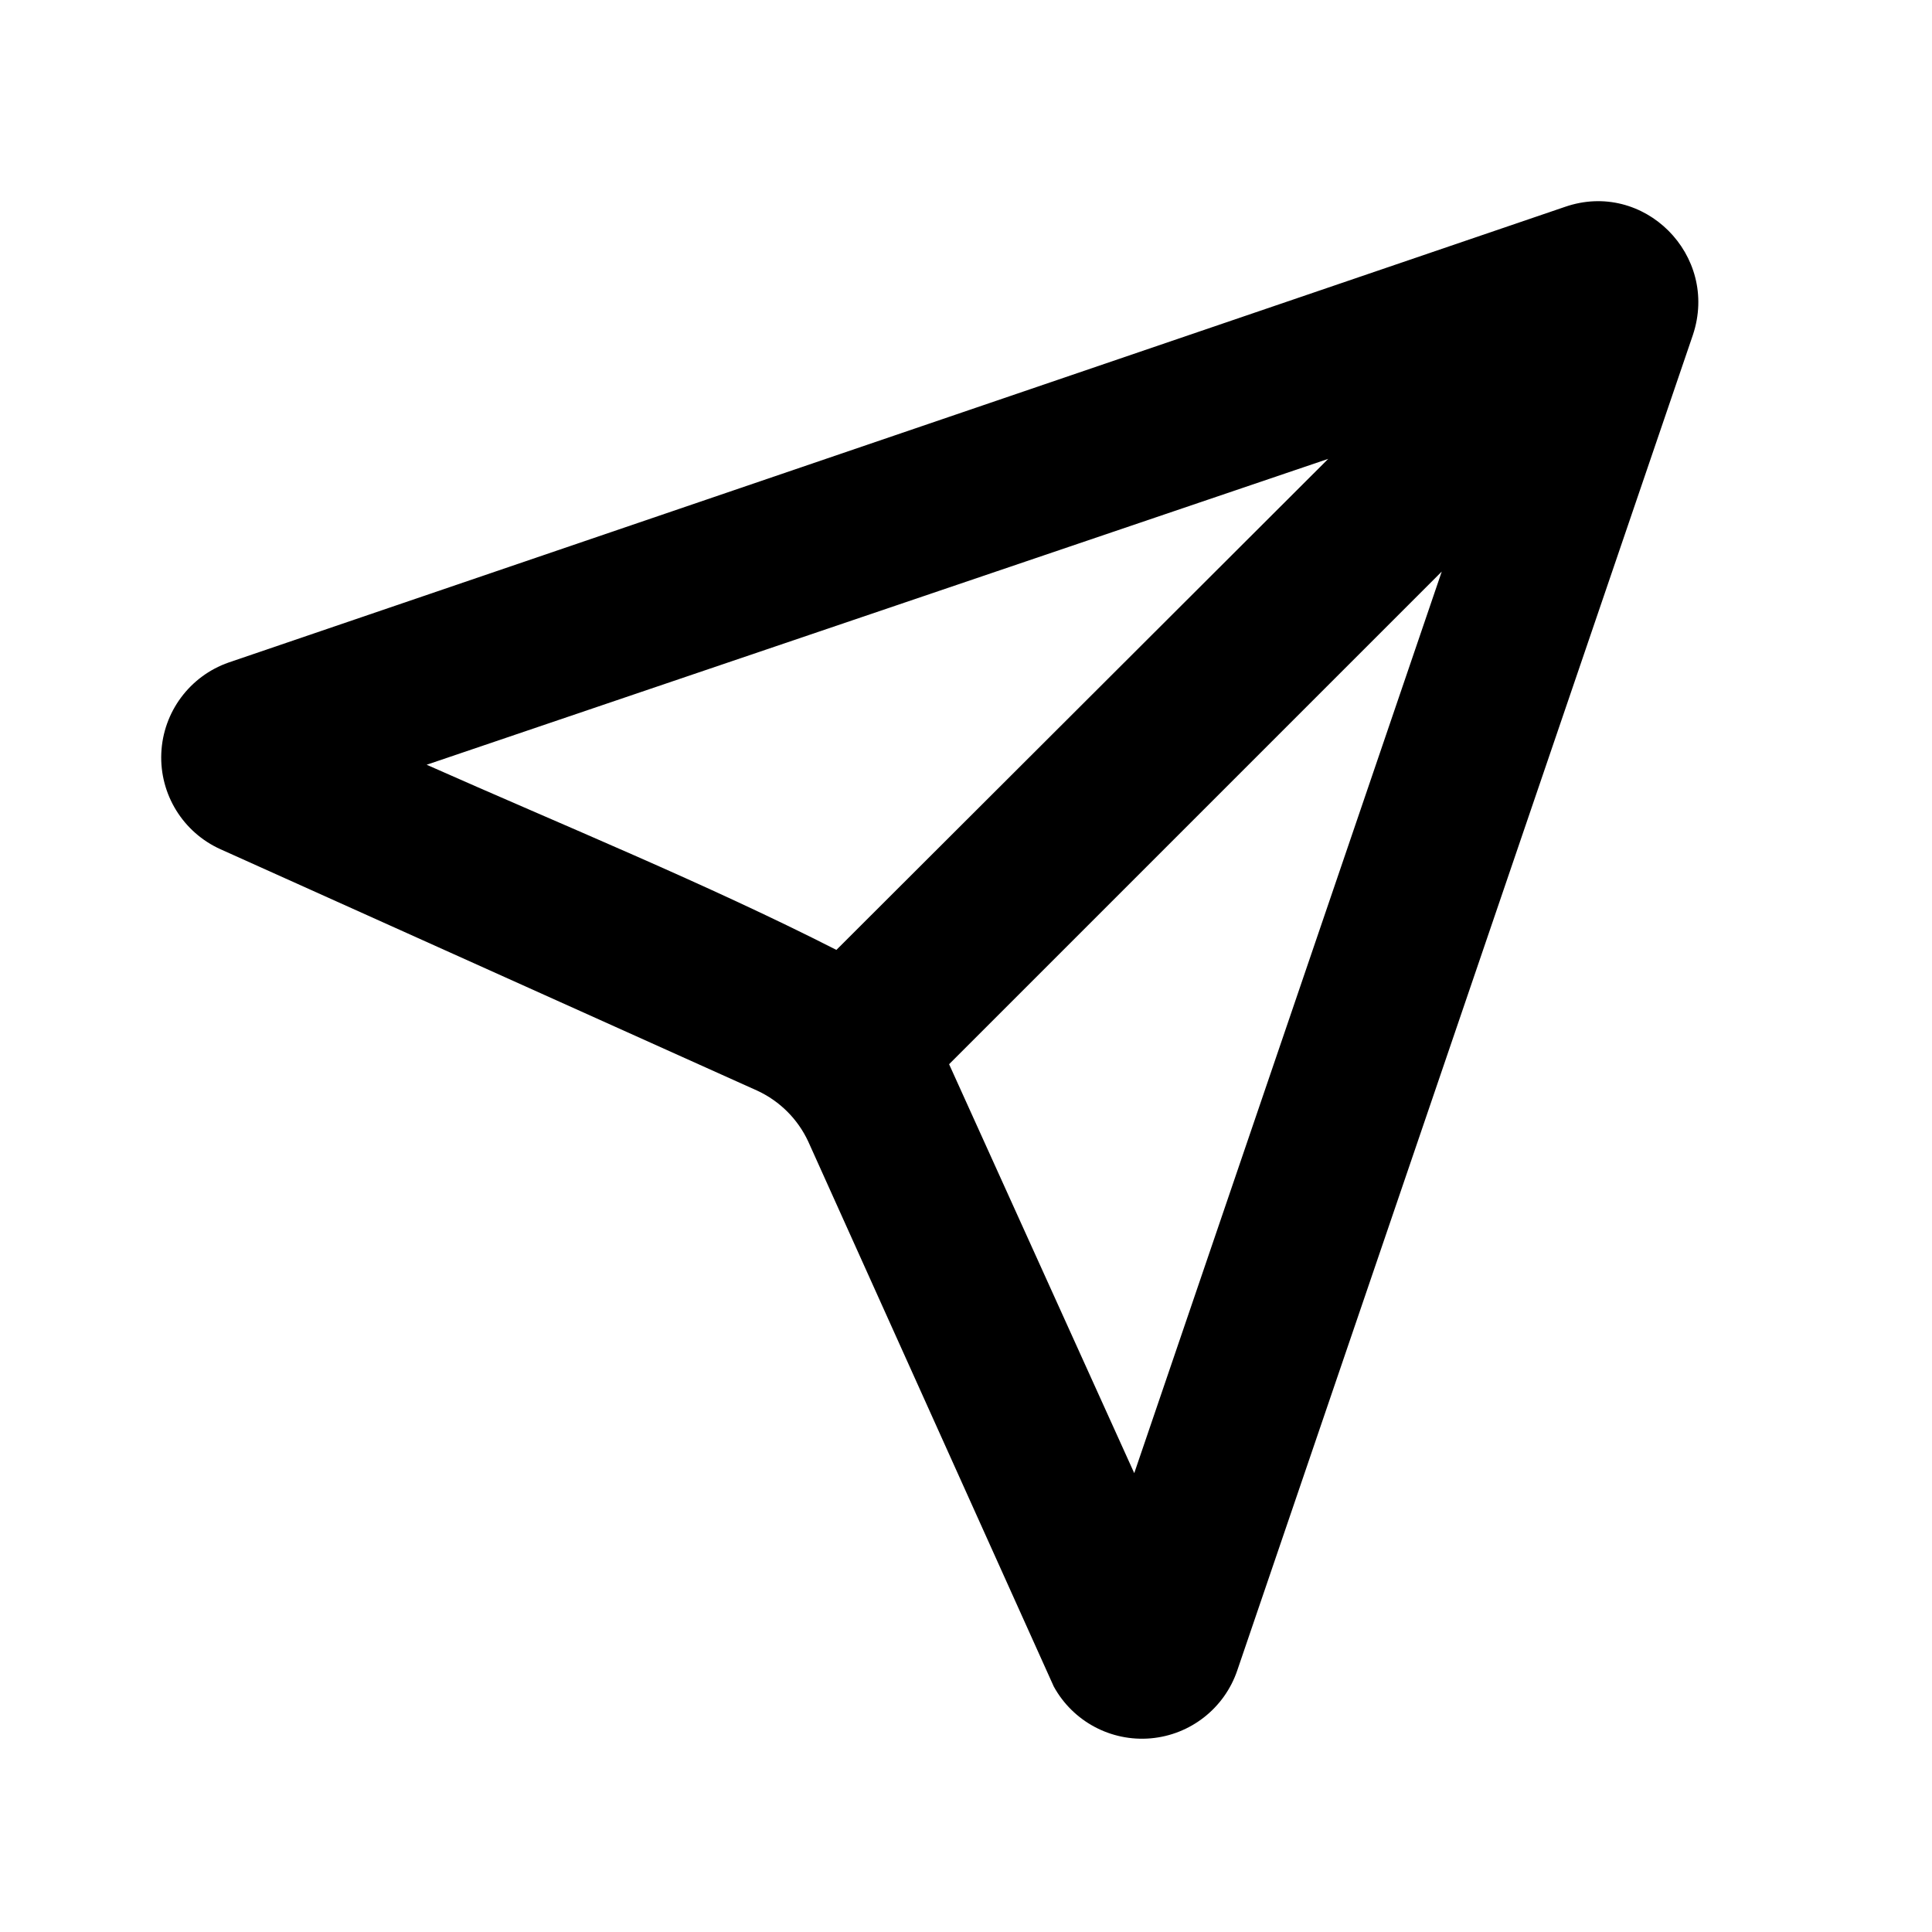
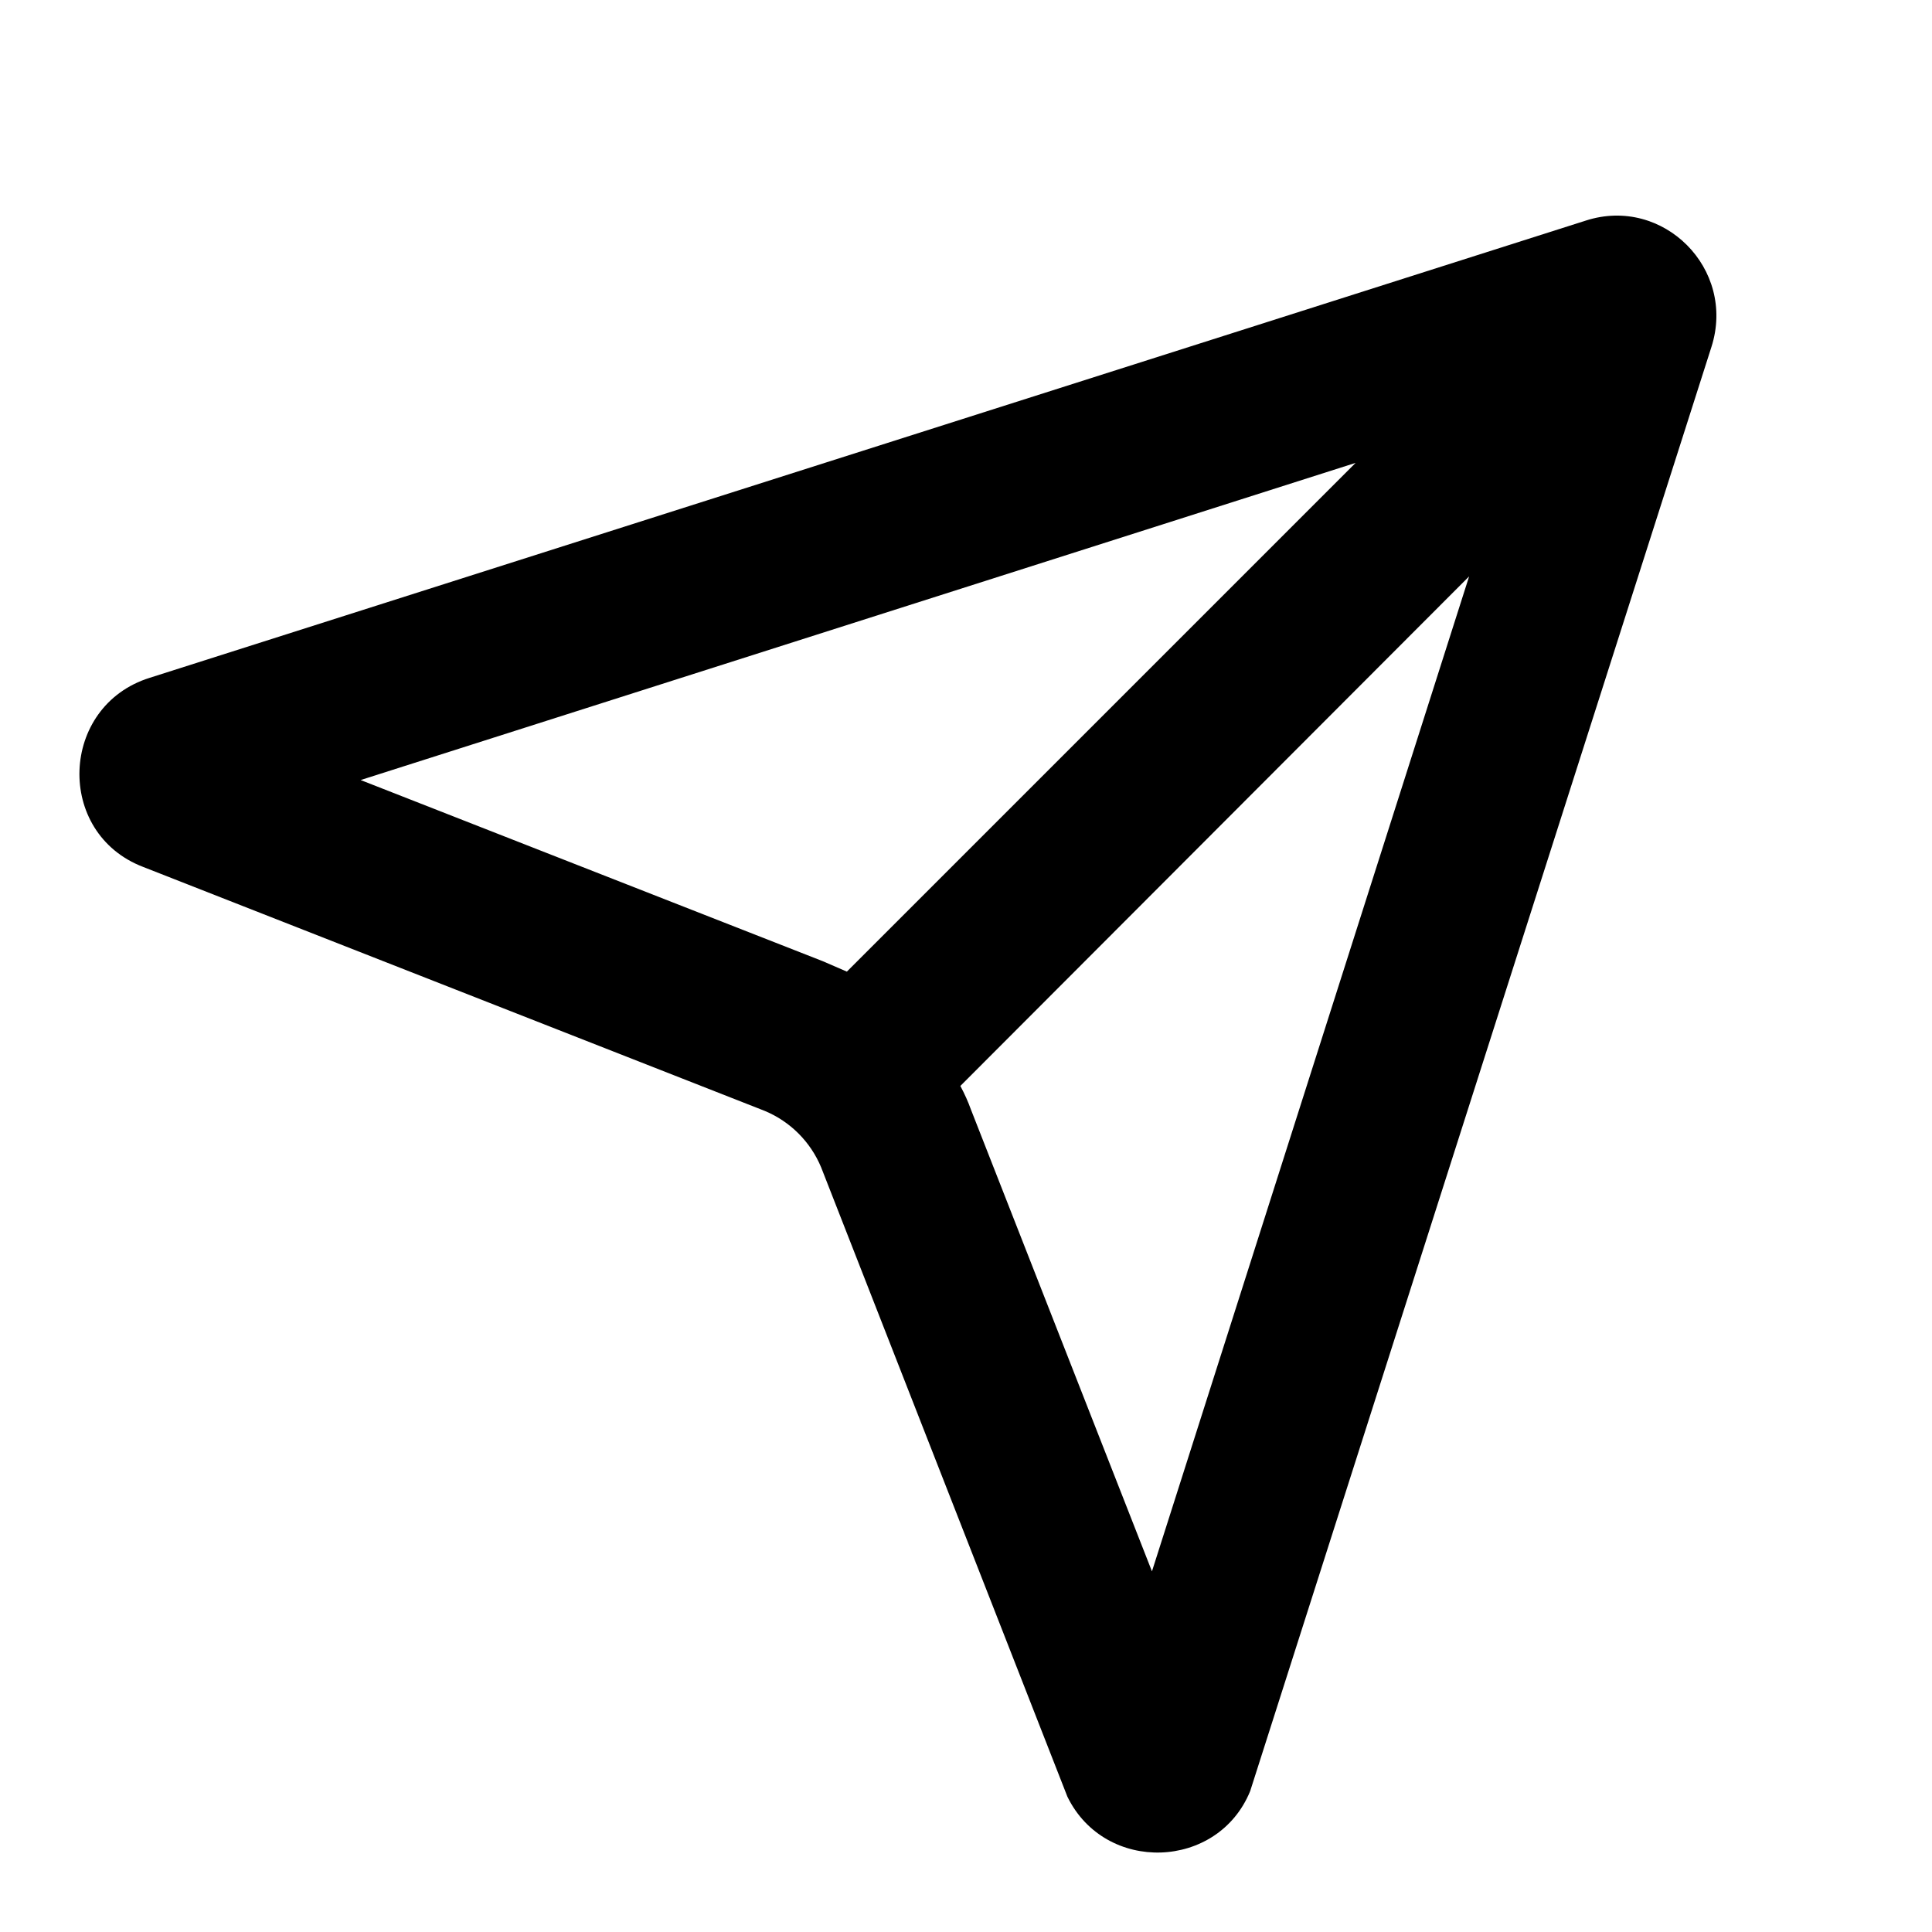
<svg xmlns="http://www.w3.org/2000/svg" viewBox="0 0 24 24">
-   <path fill="currentColor" d="M19.44 2.57c.98-.34 1.92.6 1.59 1.59l-5.66 16.59a1.25 1.25 0 0 1-2.28.2l-3.05-6.77a1.3 1.3 0 0 0-.63-.63l-6.67-3a1.25 1.25 0 0 1 .1-2.32zm-7.65 10.65 2.3 5.08 3.82-11.2zM5.3 9.5c1.69.75 3.48 1.48 5.09 2.3L16.5 5.7z" />
+   <path fill="currentColor" d="M19.7 2.74c.96-.31 1.87.6 1.56 1.57l-5.73 17.94c-.4.98-1.8 1.03-2.27.07L10.2 14.5a1.3 1.3 0 0 0-.7-.7l-7.72-3.03c-1.1-.42-1.04-2 .08-2.35zm-7.77 10.75q.08.15.13.29l2.25 5.74 3.94-12.36zm-7.45-3.8 5.74 2.25.3.13 6.32-6.32z" />
</svg>
